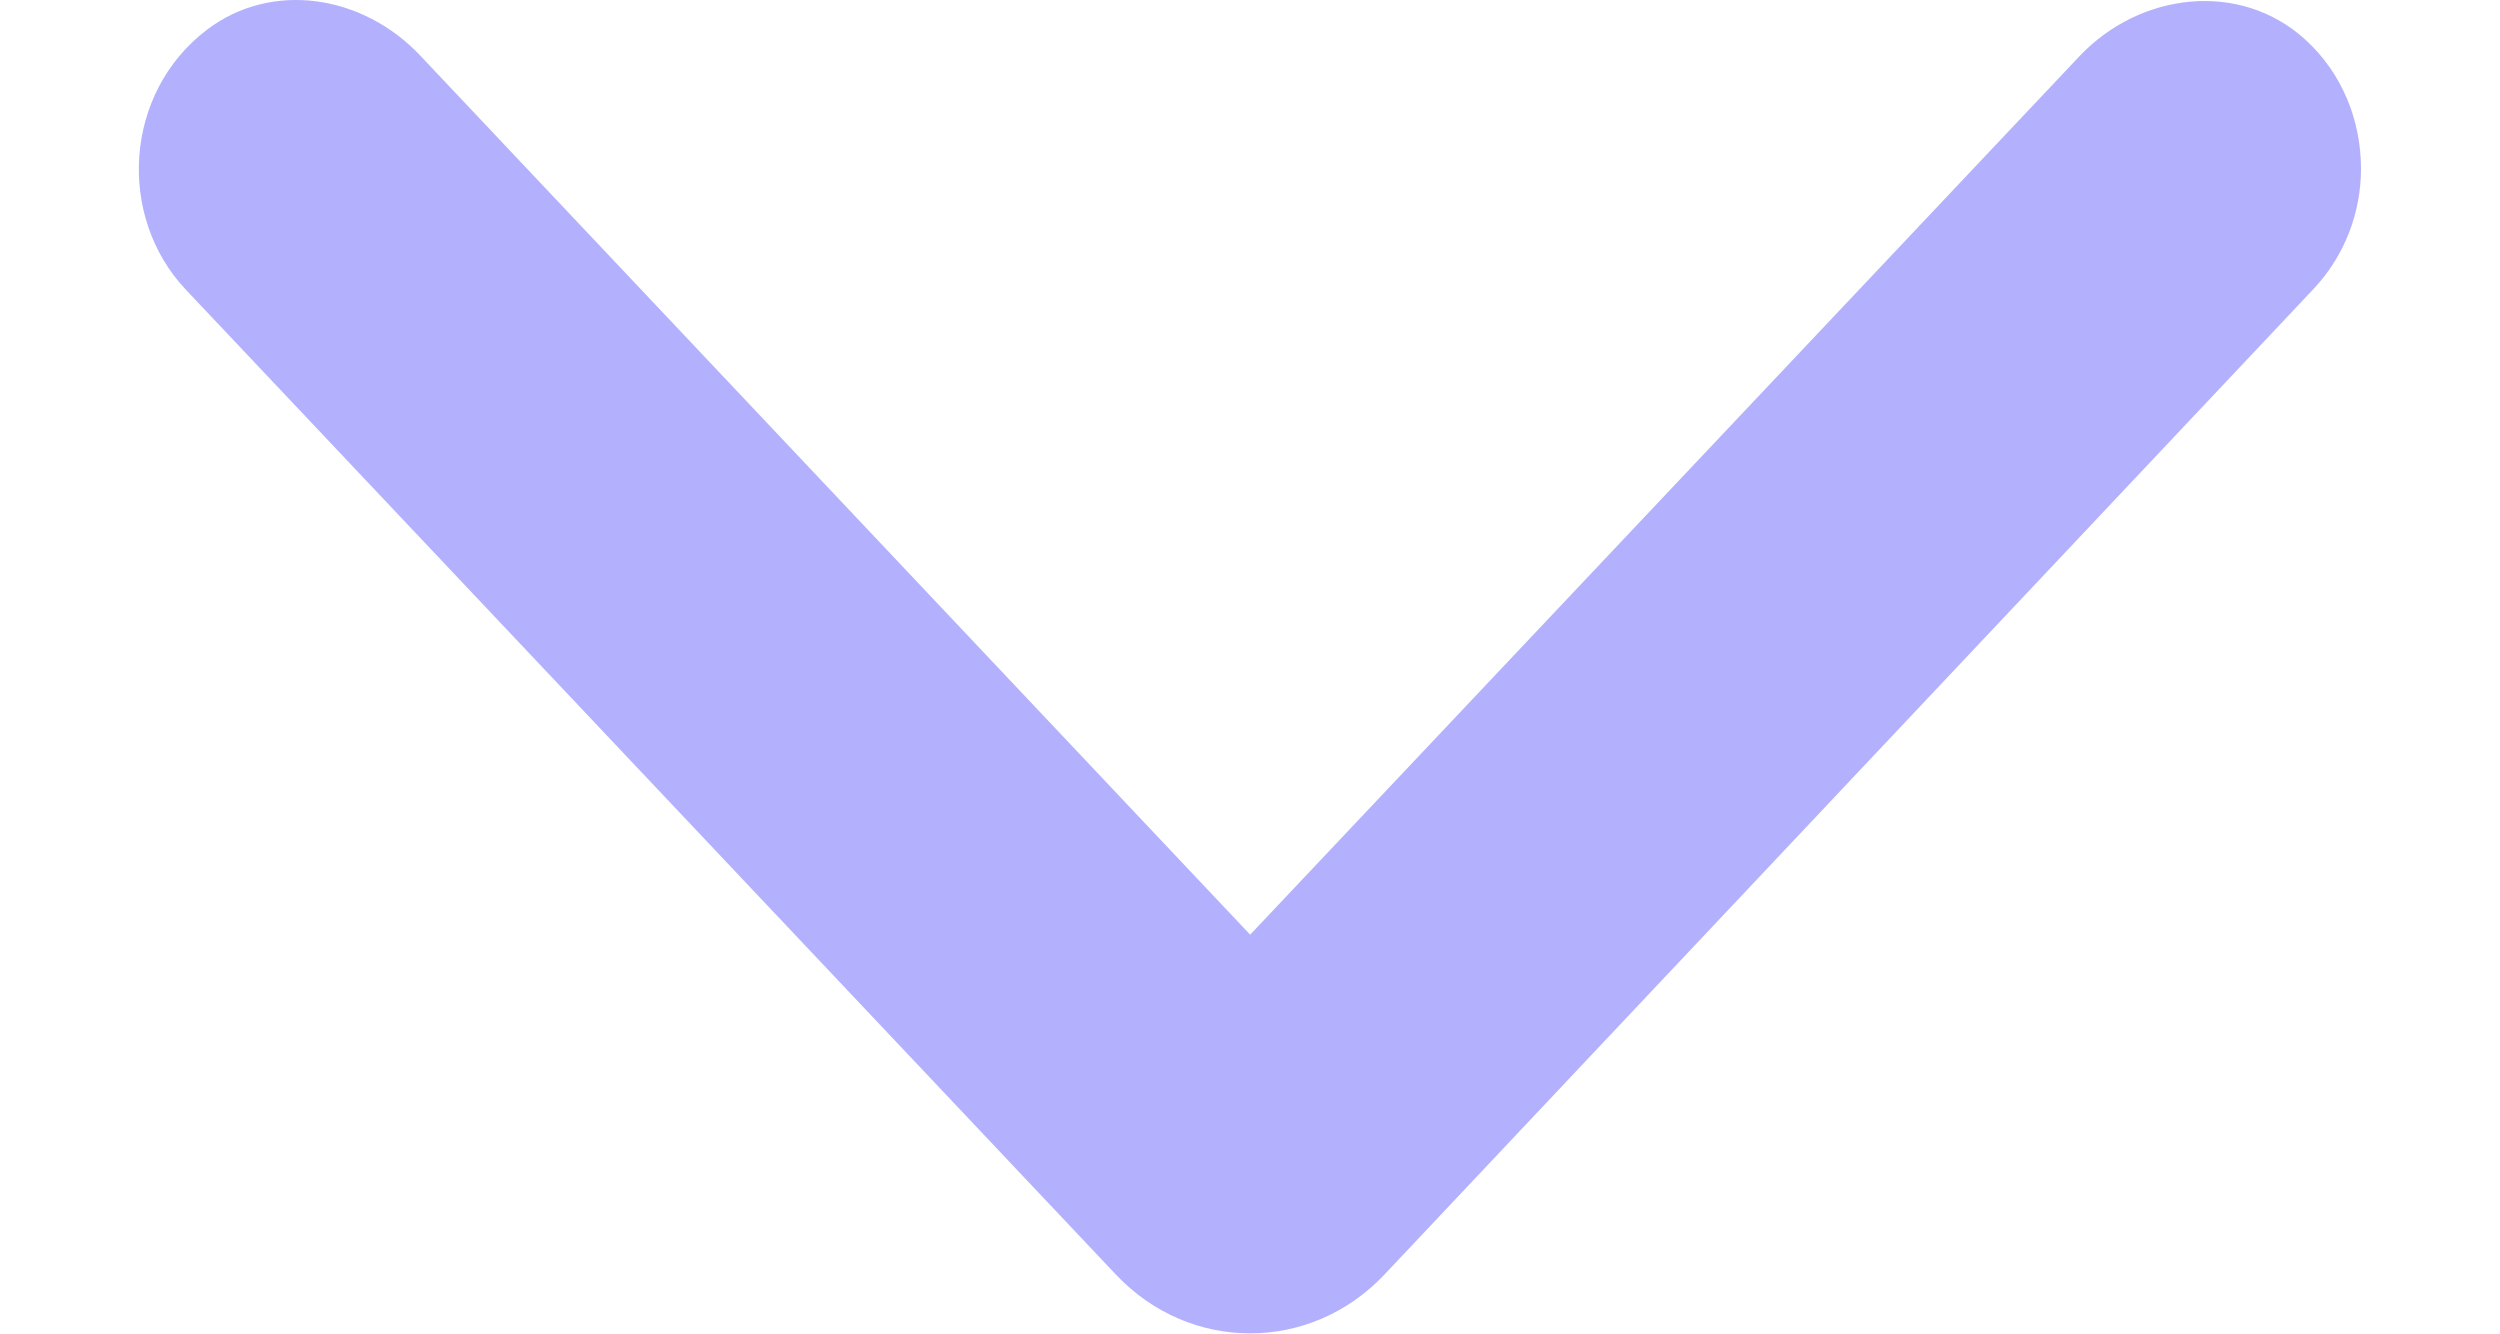
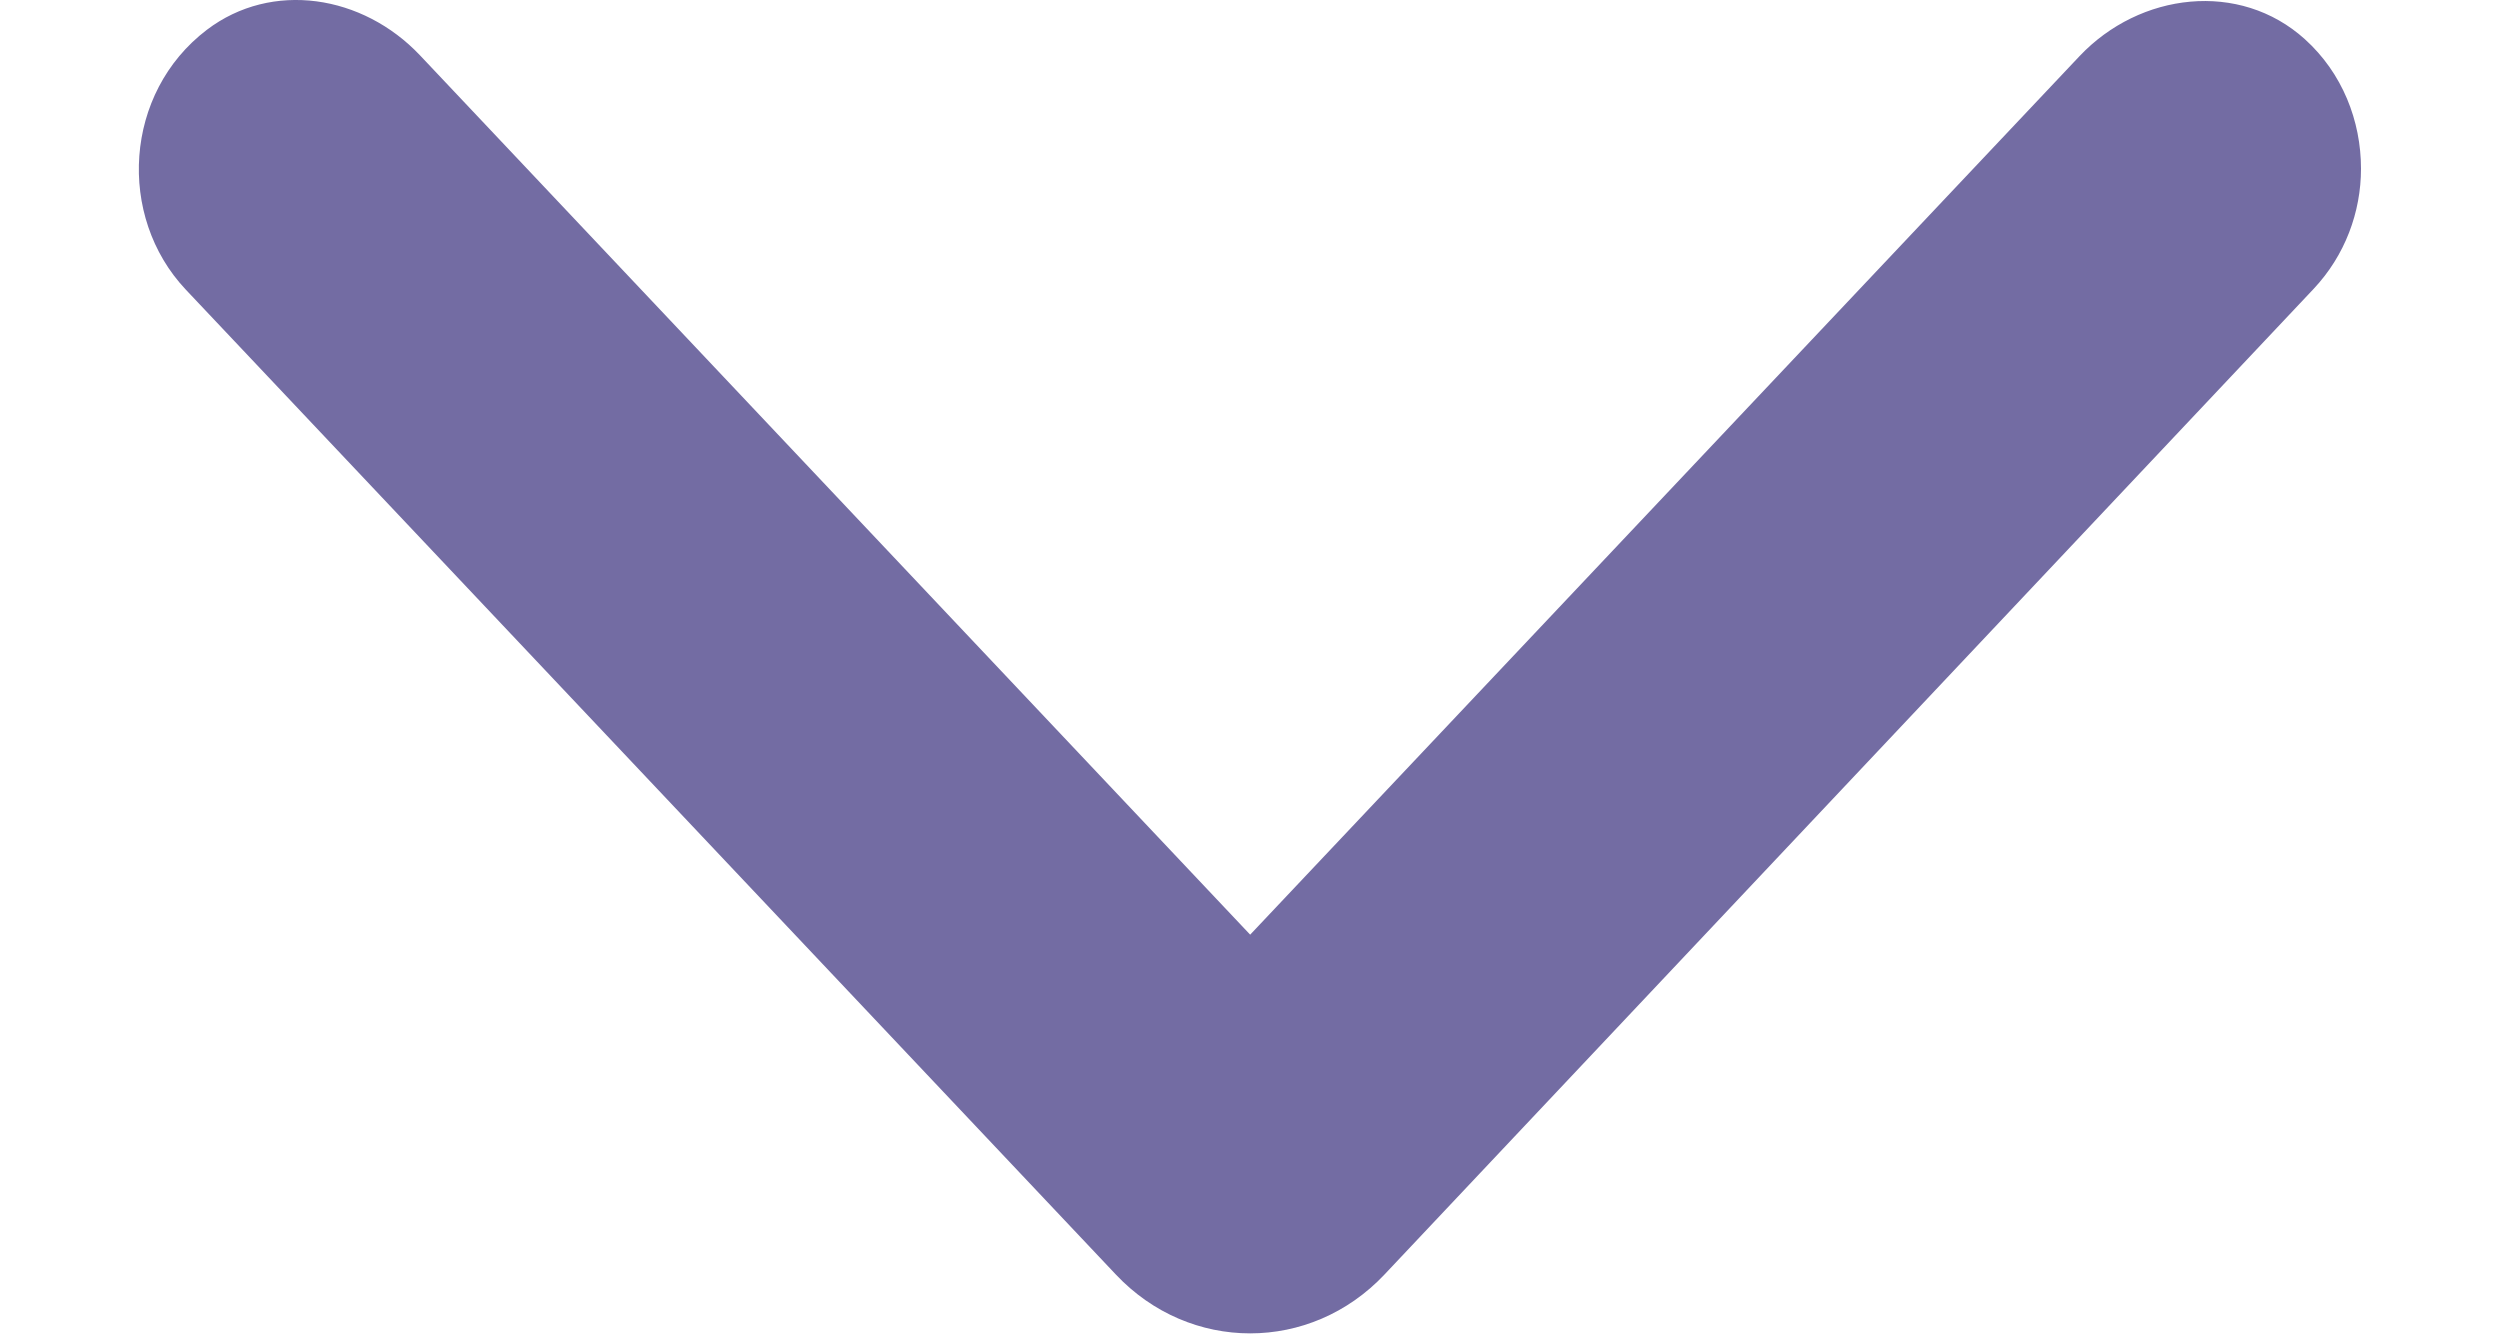
<svg xmlns="http://www.w3.org/2000/svg" width="15" height="8" viewBox="0 0 15 8" fill="none">
-   <path d="M14.166 1.012C14.166 1.273 14.07 1.533 13.882 1.733L8.307 7.647C7.863 8.118 7.139 8.118 6.695 7.647L1.115 1.738C0.7 1.298 0.744 0.557 1.241 0.179C1.632 -0.118 2.177 -0.031 2.52 0.332L7.501 5.608L12.477 0.337C12.839 -0.046 13.438 -0.118 13.829 0.235C14.055 0.439 14.166 0.726 14.166 1.012Z" fill="#B3B1FD" />
+   <path d="M14.166 1.012C14.166 1.273 14.07 1.533 13.882 1.733L8.307 7.647C7.863 8.118 7.139 8.118 6.695 7.647L1.115 1.738C0.7 1.298 0.744 0.557 1.241 0.179C1.632 -0.118 2.177 -0.031 2.52 0.332L7.501 5.608L12.477 0.337C12.839 -0.046 13.438 -0.118 13.829 0.235C14.055 0.439 14.166 0.726 14.166 1.012Z" fill="#736CA3" />
</svg>
